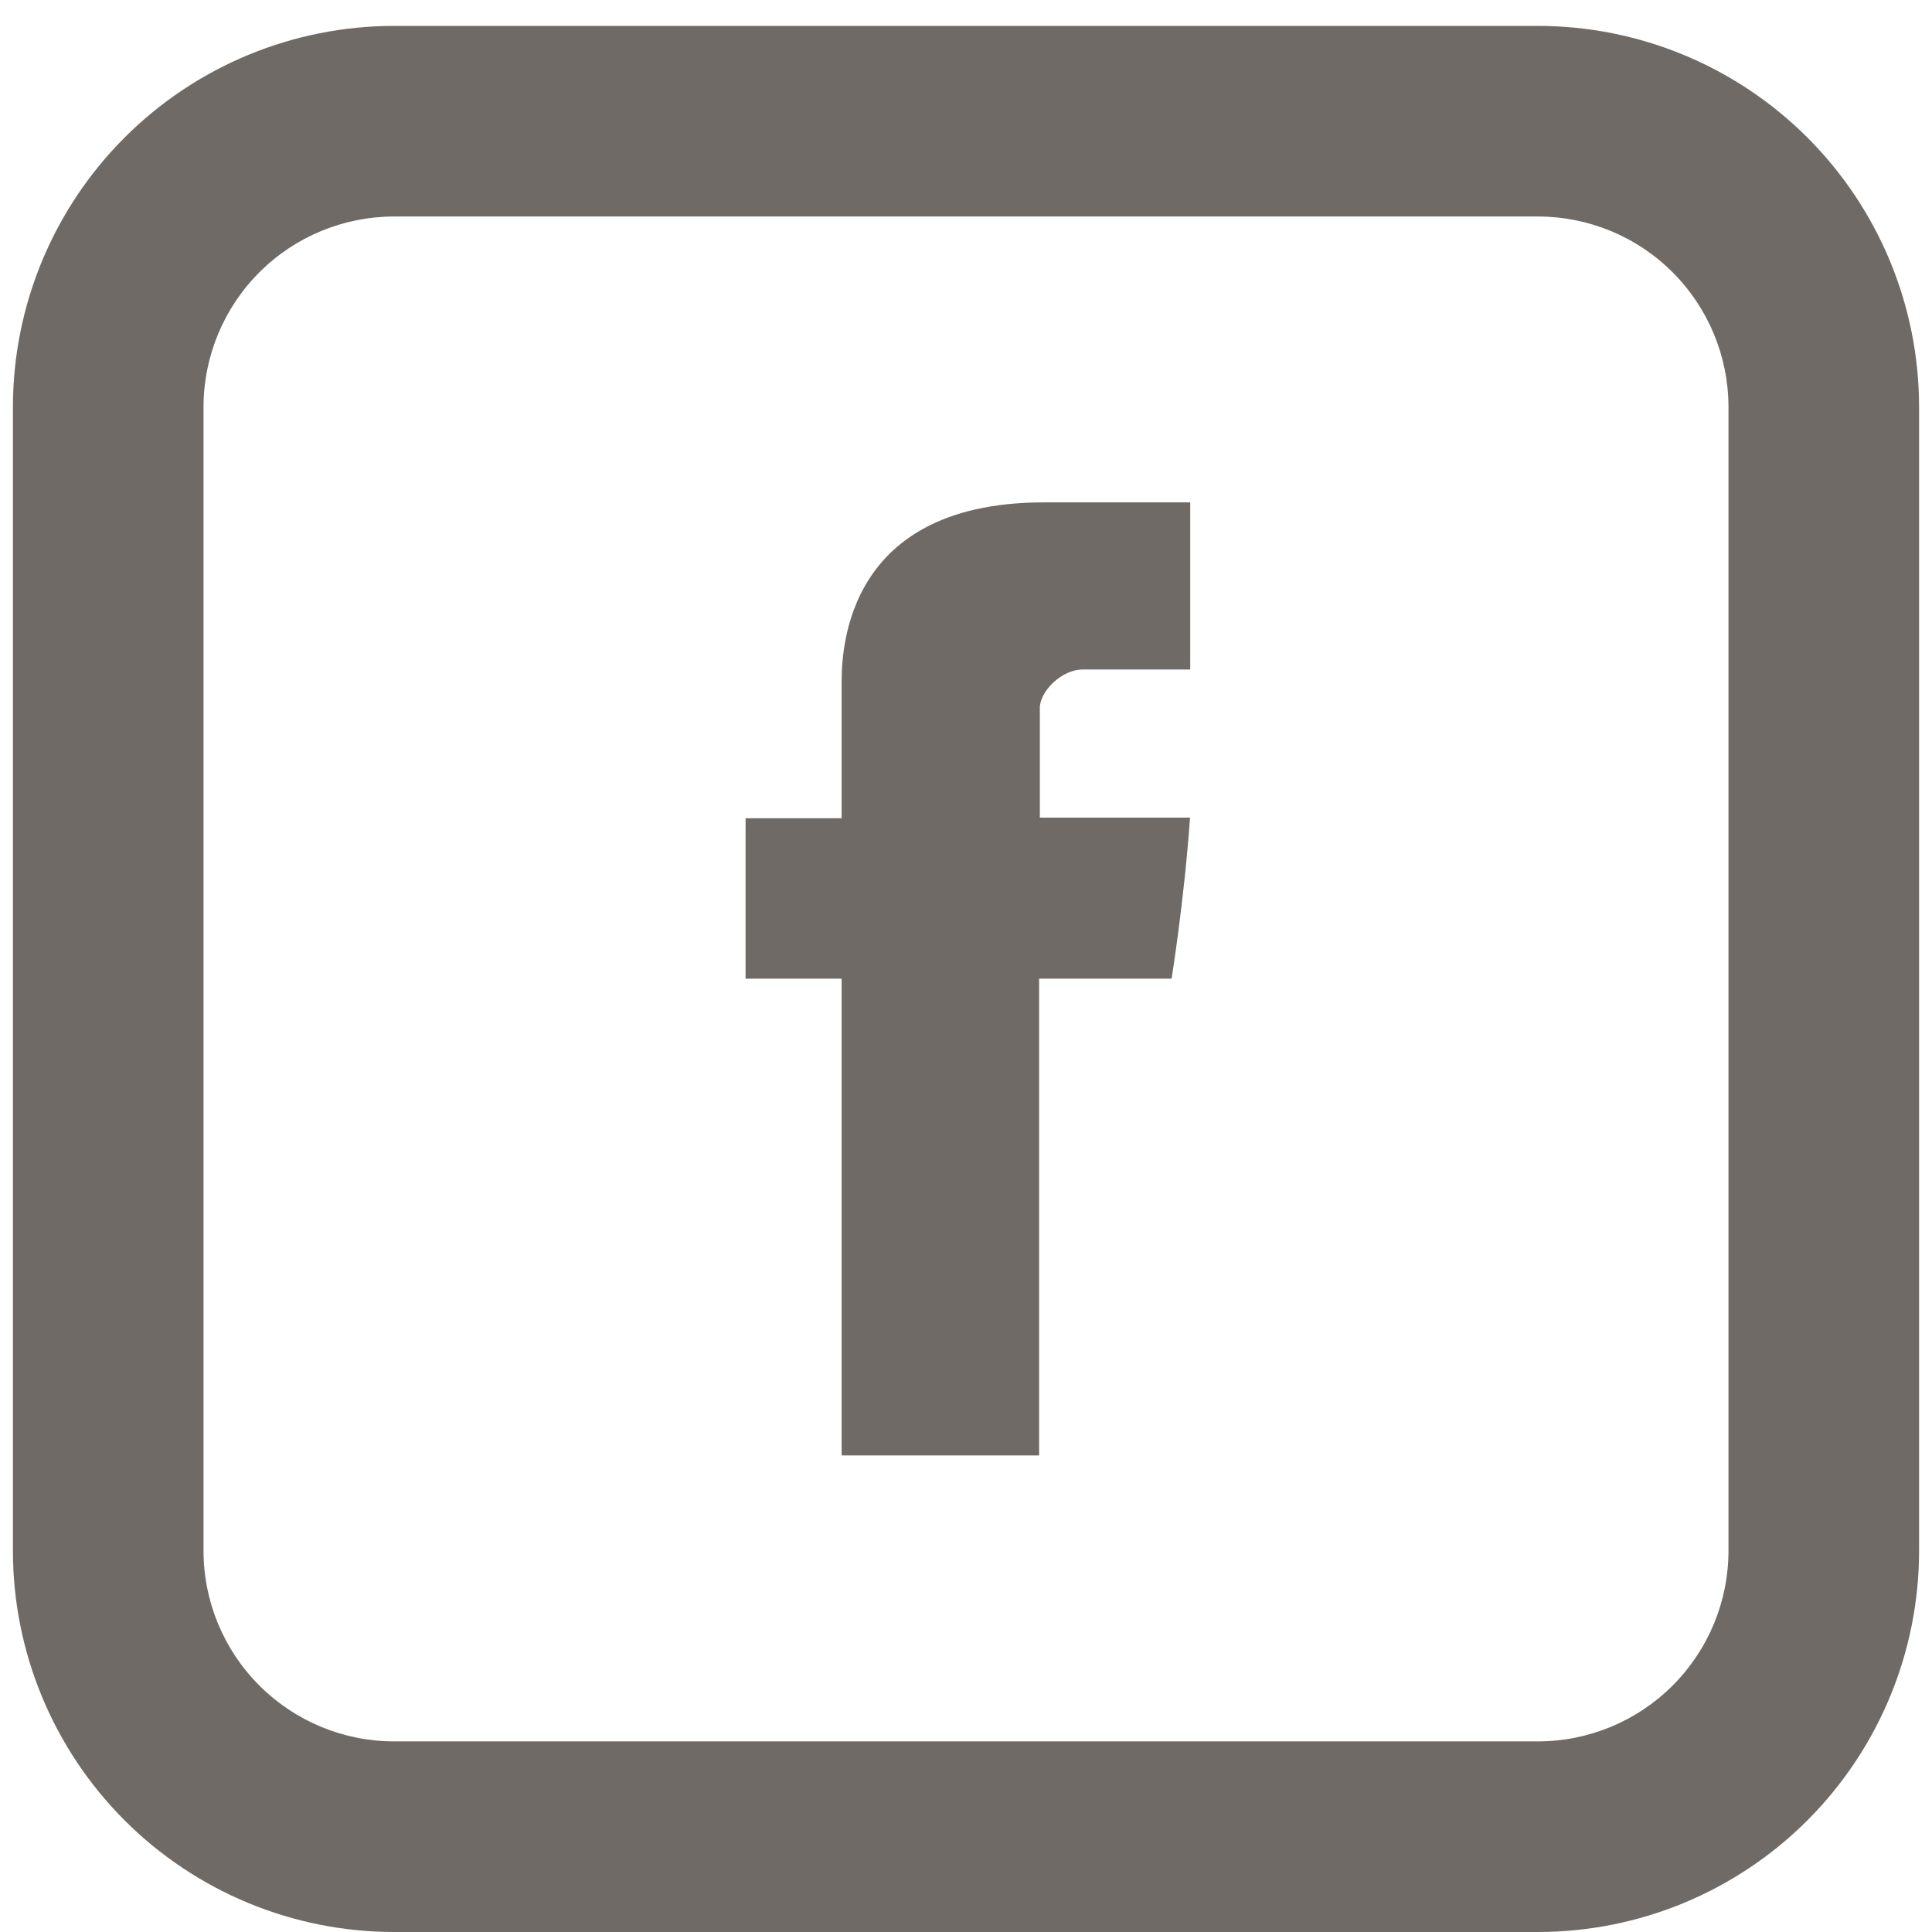
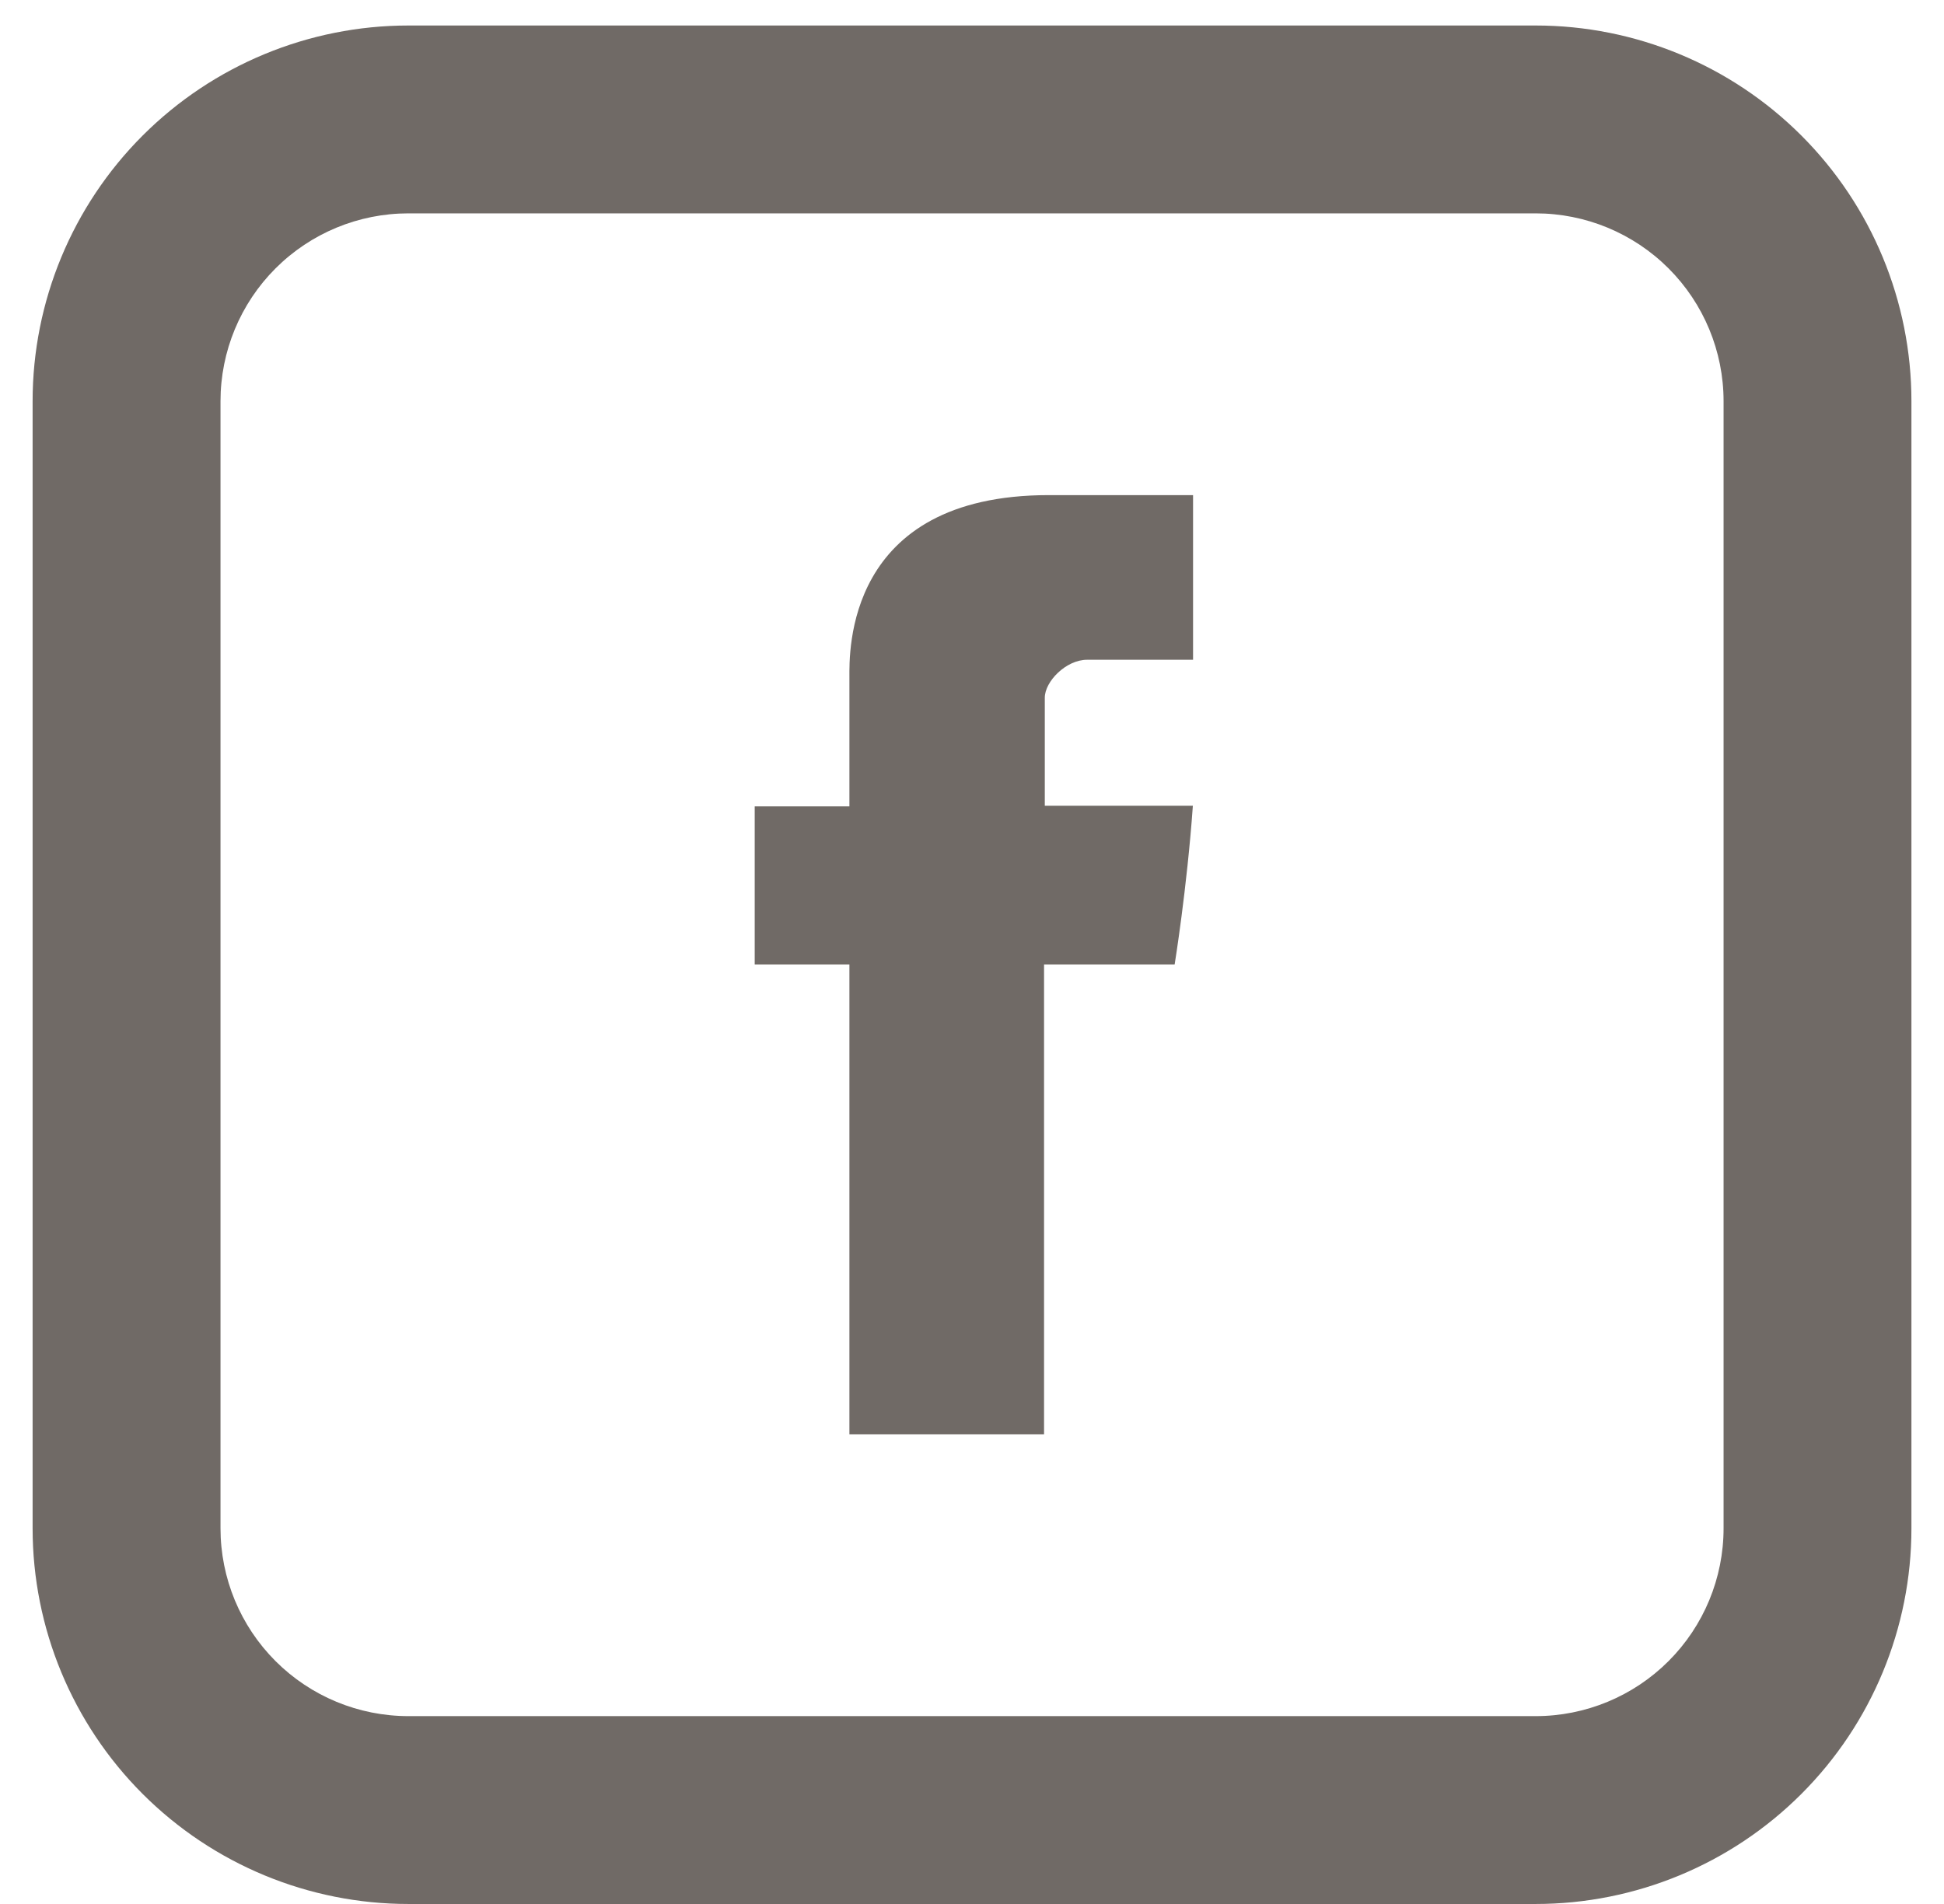
- <svg xmlns="http://www.w3.org/2000/svg" width="32" height="32" viewBox="0 0 32 32" fill="none">
-   <path d="M13.94 11.379V13.553H12.349V16.21H13.94V24.107H17.211V16.21H19.405C19.405 16.21 19.612 14.936 19.711 13.542H17.223V11.726C17.223 11.453 17.58 11.089 17.934 11.089H19.714V8.321H17.291C13.859 8.321 13.94 10.981 13.94 11.379Z" fill="#463F3A" fill-opacity="0.77" />
-   <path d="M6.529 3.586C5.691 3.586 4.888 3.918 4.296 4.51C3.704 5.102 3.371 5.906 3.371 6.743V25.686C3.371 26.523 3.704 27.326 4.296 27.918C4.888 28.51 5.691 28.843 6.529 28.843H25.471C26.309 28.843 27.112 28.51 27.704 27.918C28.296 27.326 28.629 26.523 28.629 25.686V6.743C28.629 5.906 28.296 5.102 27.704 4.51C27.112 3.918 26.309 3.586 25.471 3.586H6.529ZM6.529 0.429H25.471C27.146 0.429 28.752 1.094 29.936 2.278C31.12 3.462 31.786 5.068 31.786 6.743V25.686C31.786 27.36 31.12 28.966 29.936 30.151C28.752 31.335 27.146 32 25.471 32H6.529C4.854 32 3.248 31.335 2.064 30.151C0.88 28.966 0.214 27.36 0.214 25.686V6.743C0.214 5.068 0.88 3.462 2.064 2.278C3.248 1.094 4.854 0.429 6.529 0.429V0.429Z" fill="#463F3A" fill-opacity="0.77" />
+ <svg xmlns="http://www.w3.org/2000/svg" width="49" height="48" viewBox="0 0 49 48" fill="none">
+   <path d="M21.41 17.069V20.329H19.023V24.314H21.41V36.161H26.316V24.314H29.608C29.608 24.314 29.918 22.404 30.067 20.313H26.335V17.59C26.335 17.18 26.87 16.633 27.401 16.633H30.072V12.482H26.437C21.29 12.482 21.41 16.472 21.41 17.069Z" fill="#463F3A" fill-opacity="0.77" />
+   <path d="M10.294 5.379C9.038 5.379 7.833 5.878 6.945 6.766C6.057 7.654 5.558 8.858 5.558 10.114V38.529C5.558 39.785 6.057 40.989 6.945 41.877C7.833 42.765 9.038 43.264 10.294 43.264H38.708C39.964 43.264 41.169 42.765 42.057 41.877C42.945 40.989 43.444 39.785 43.444 38.529V10.114C43.444 8.858 42.945 7.654 42.057 6.766C41.169 5.878 39.964 5.379 38.708 5.379H10.294ZM10.294 0.643H38.708C41.22 0.643 43.629 1.641 45.405 3.417C47.181 5.193 48.179 7.602 48.179 10.114V38.529C48.179 41.041 47.181 43.45 45.405 45.226C43.629 47.002 41.22 48 38.708 48H10.294C7.782 48 5.373 47.002 3.596 45.226C1.82 43.45 0.822 41.041 0.822 38.529V10.114C0.822 7.602 1.82 5.193 3.596 3.417C5.373 1.641 7.782 0.643 10.294 0.643V0.643Z" fill="#463F3A" fill-opacity="0.77" />
</svg>
